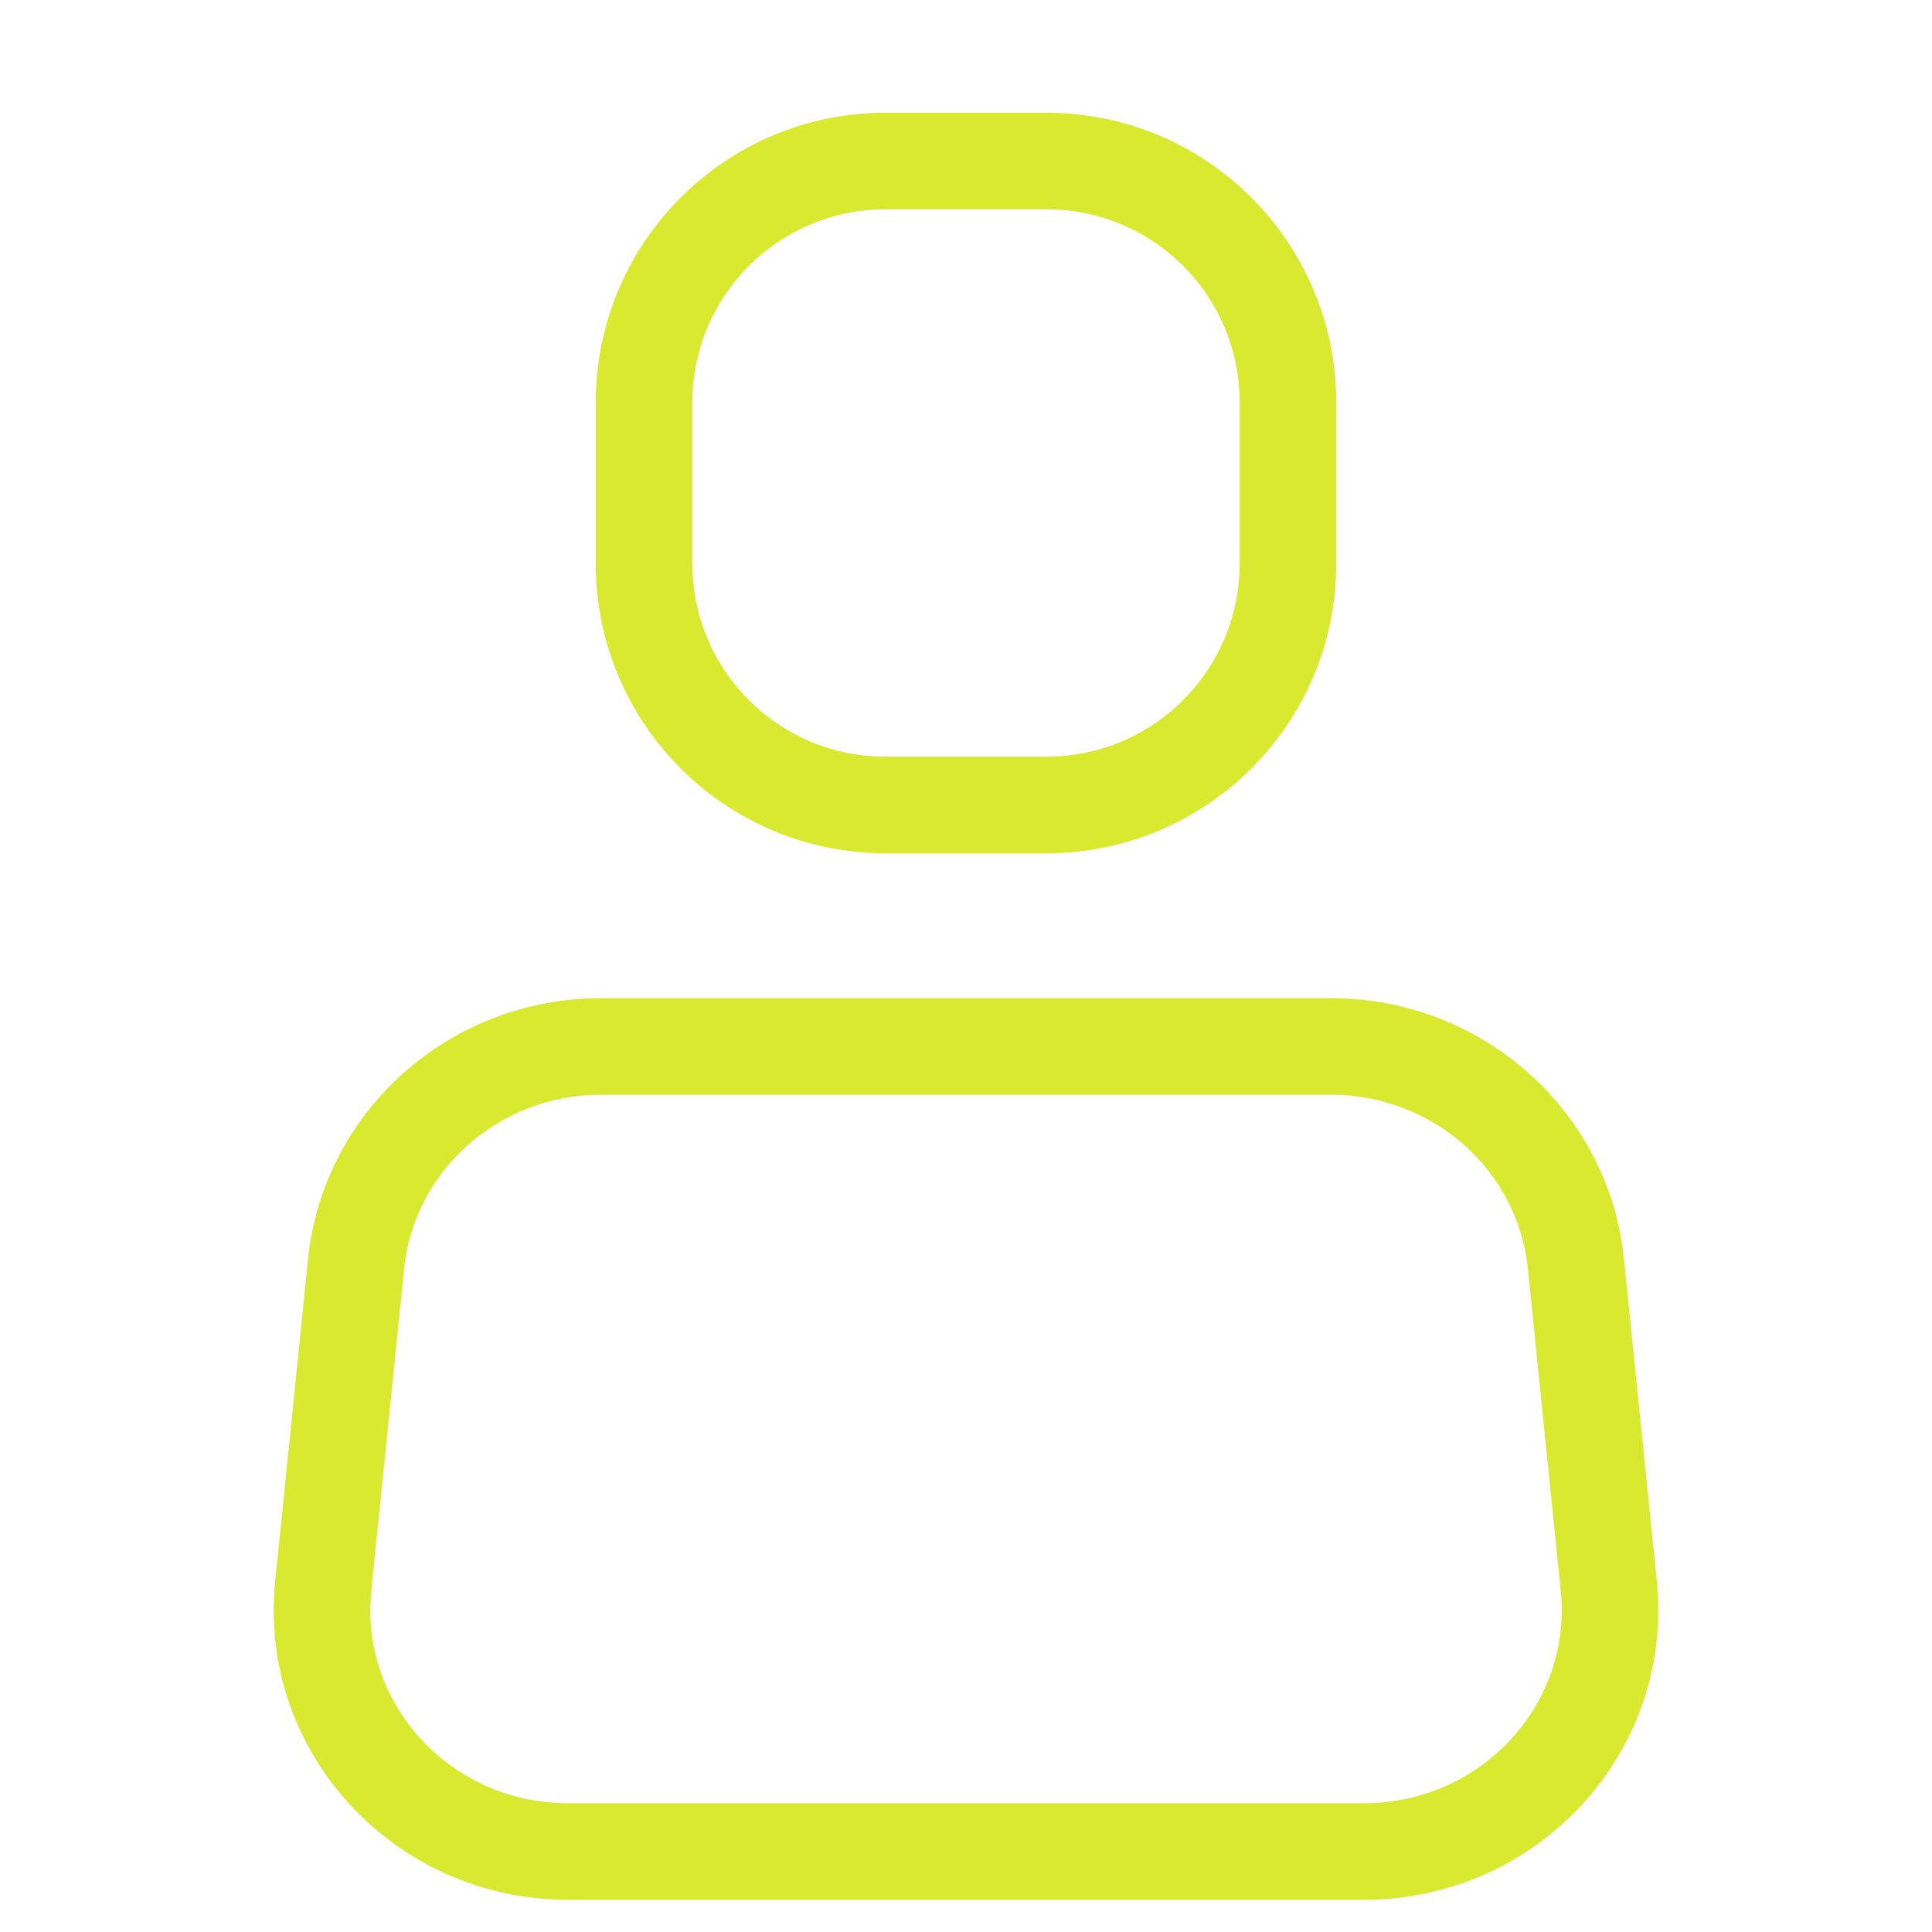
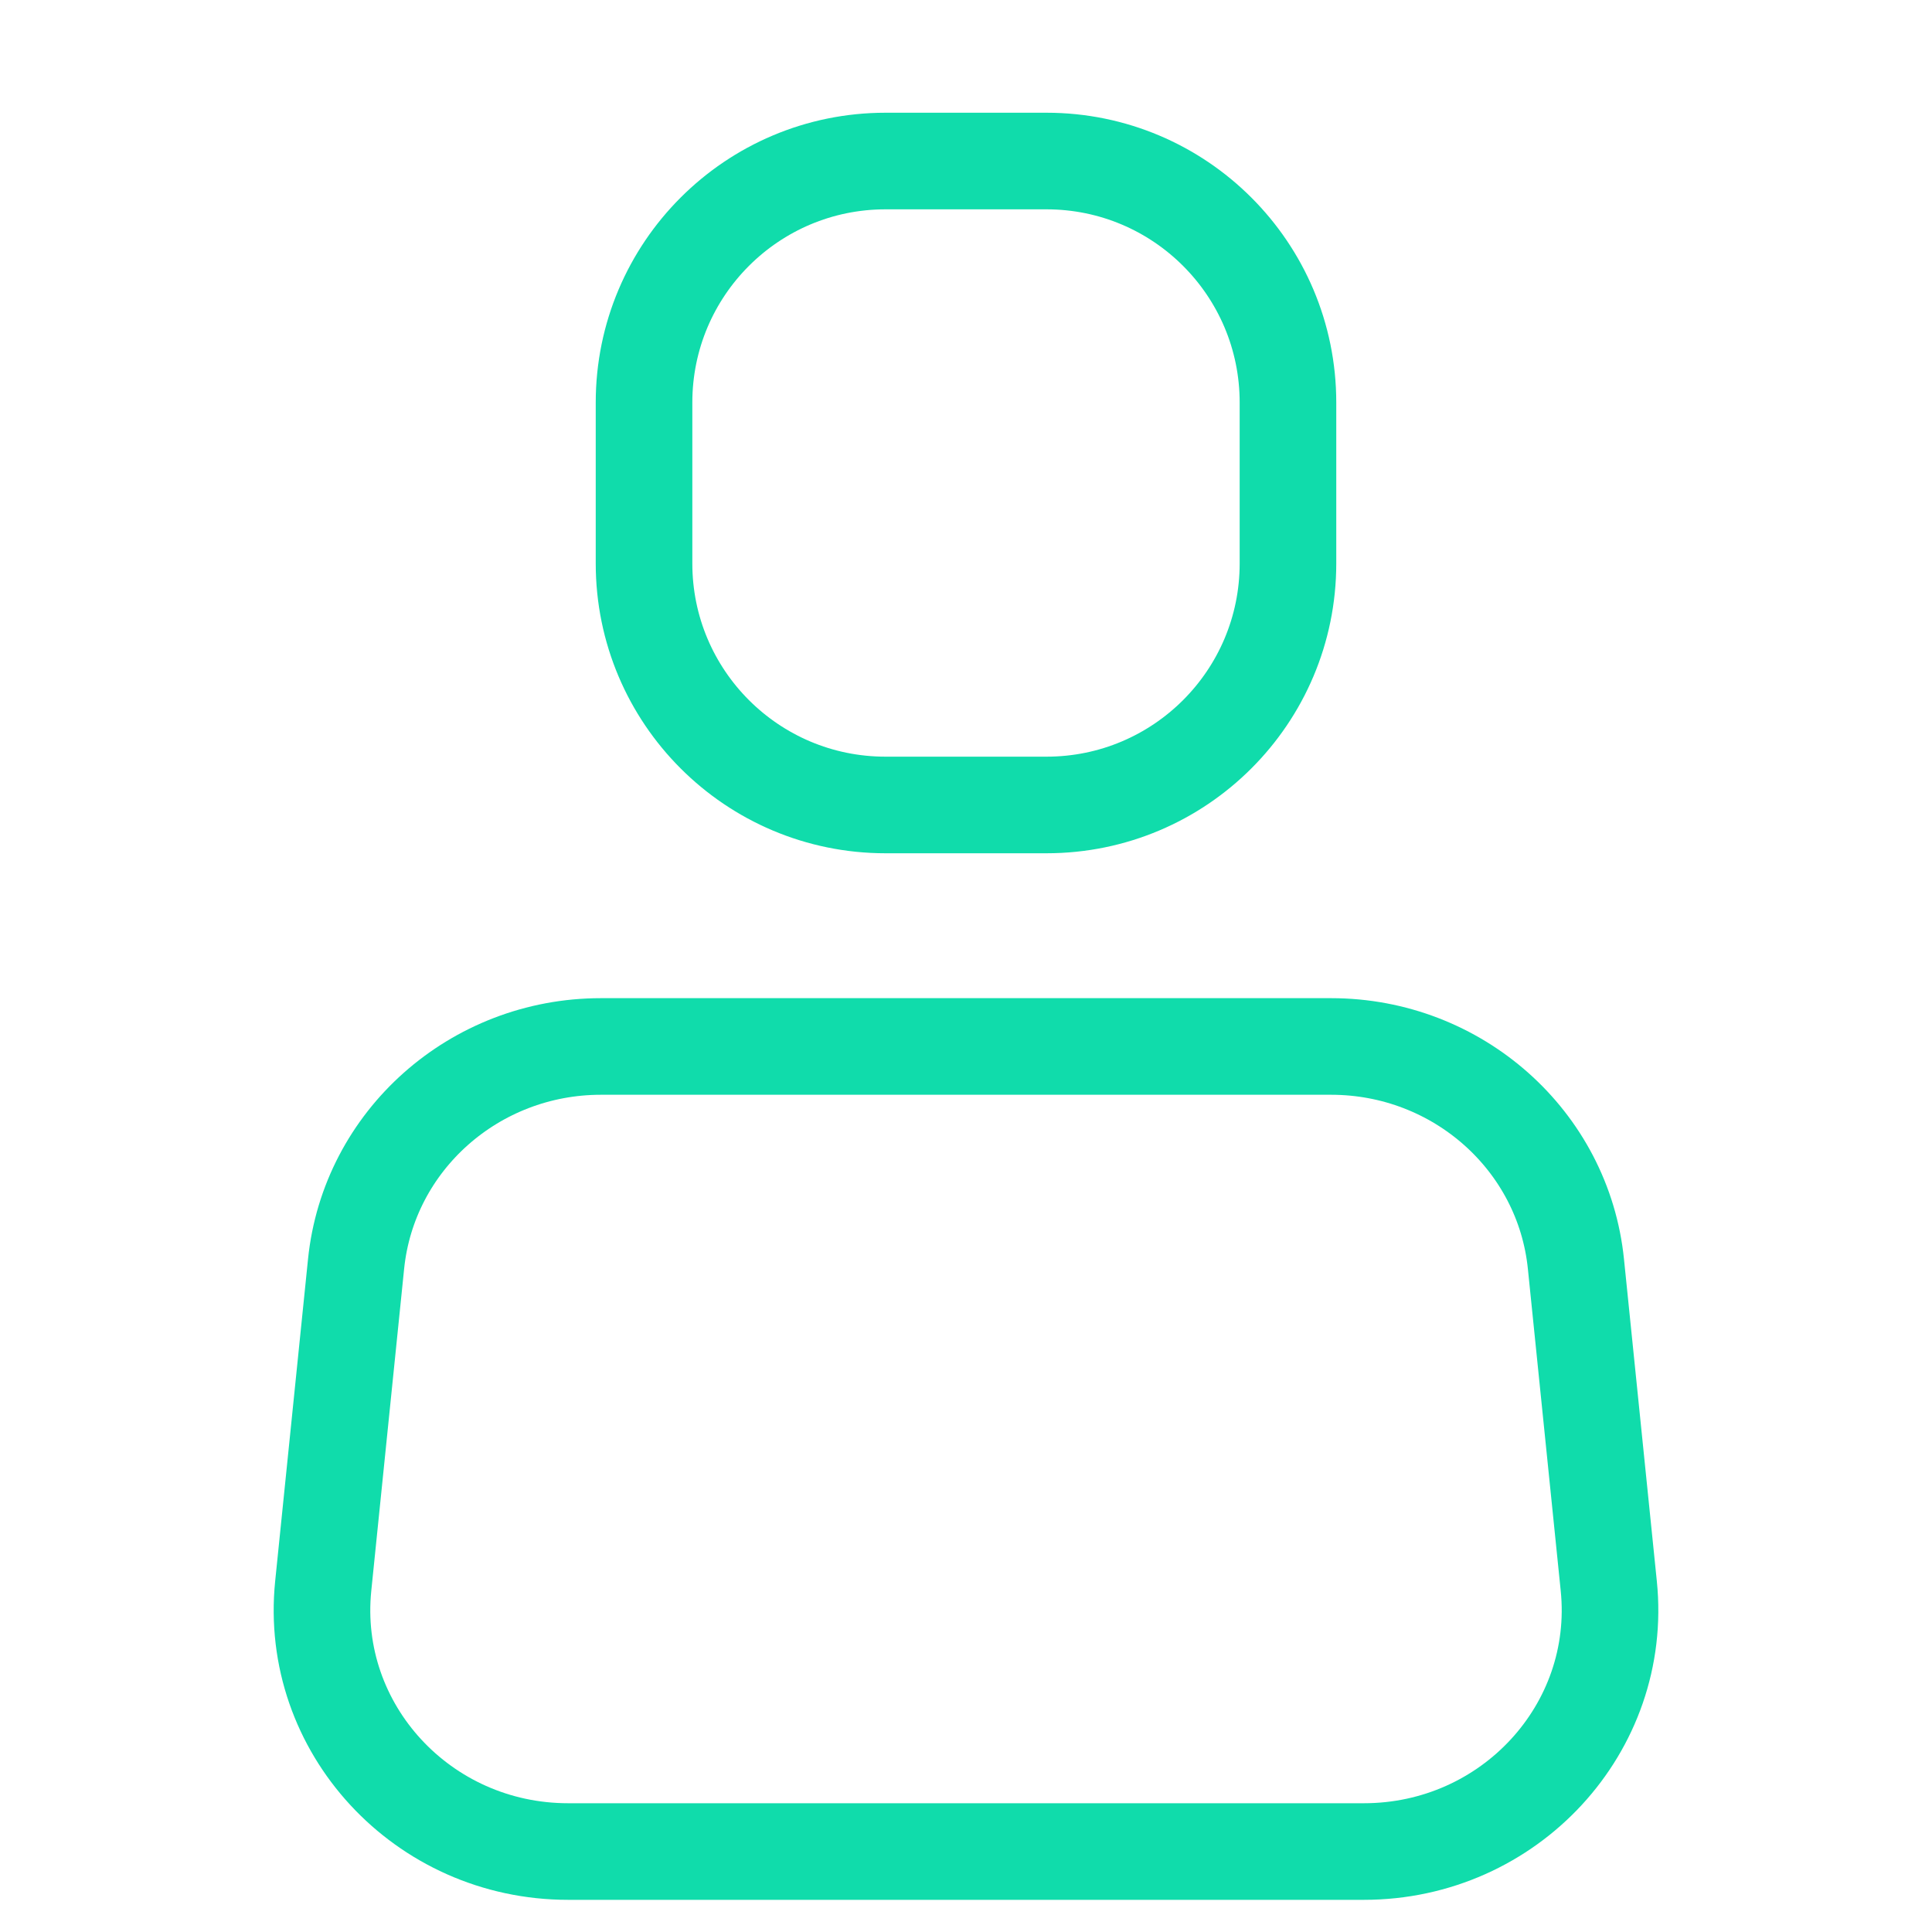
<svg xmlns="http://www.w3.org/2000/svg" width="20" height="20" viewBox="0 0 20 20" fill="none">
-   <path d="M6.667 4.167C6.667 2.786 7.786 1.667 9.167 1.667H10.833C12.214 1.667 13.333 2.786 13.333 4.167V5.833C13.333 7.214 12.214 8.333 10.833 8.333H9.167C7.786 8.333 6.667 7.214 6.667 5.833V4.167Z" stroke="#D8E92F" />
-   <path d="M3.686 13.085C3.816 11.807 4.912 10.833 6.22 10.833L13.78 10.833C15.088 10.833 16.184 11.807 16.314 13.085L16.654 16.418C16.804 17.89 15.626 19.167 14.119 19.167L5.881 19.167C4.374 19.167 3.196 17.89 3.346 16.418L3.686 13.085Z" stroke="#D8E92F" />
+   <path d="M6.667 4.167C6.667 2.786 7.786 1.667 9.167 1.667H10.833C12.214 1.667 13.333 2.786 13.333 4.167V5.833C13.333 7.214 12.214 8.333 10.833 8.333H9.167C7.786 8.333 6.667 7.214 6.667 5.833V4.167Z" stroke="#10DCAB" />
+   <path d="M3.686 13.085C3.816 11.807 4.912 10.833 6.22 10.833L13.78 10.833C15.088 10.833 16.184 11.807 16.314 13.085L16.654 16.418C16.804 17.89 15.626 19.167 14.119 19.167L5.881 19.167C4.374 19.167 3.196 17.89 3.346 16.418L3.686 13.085Z" stroke="#10DCAB" />
</svg>
